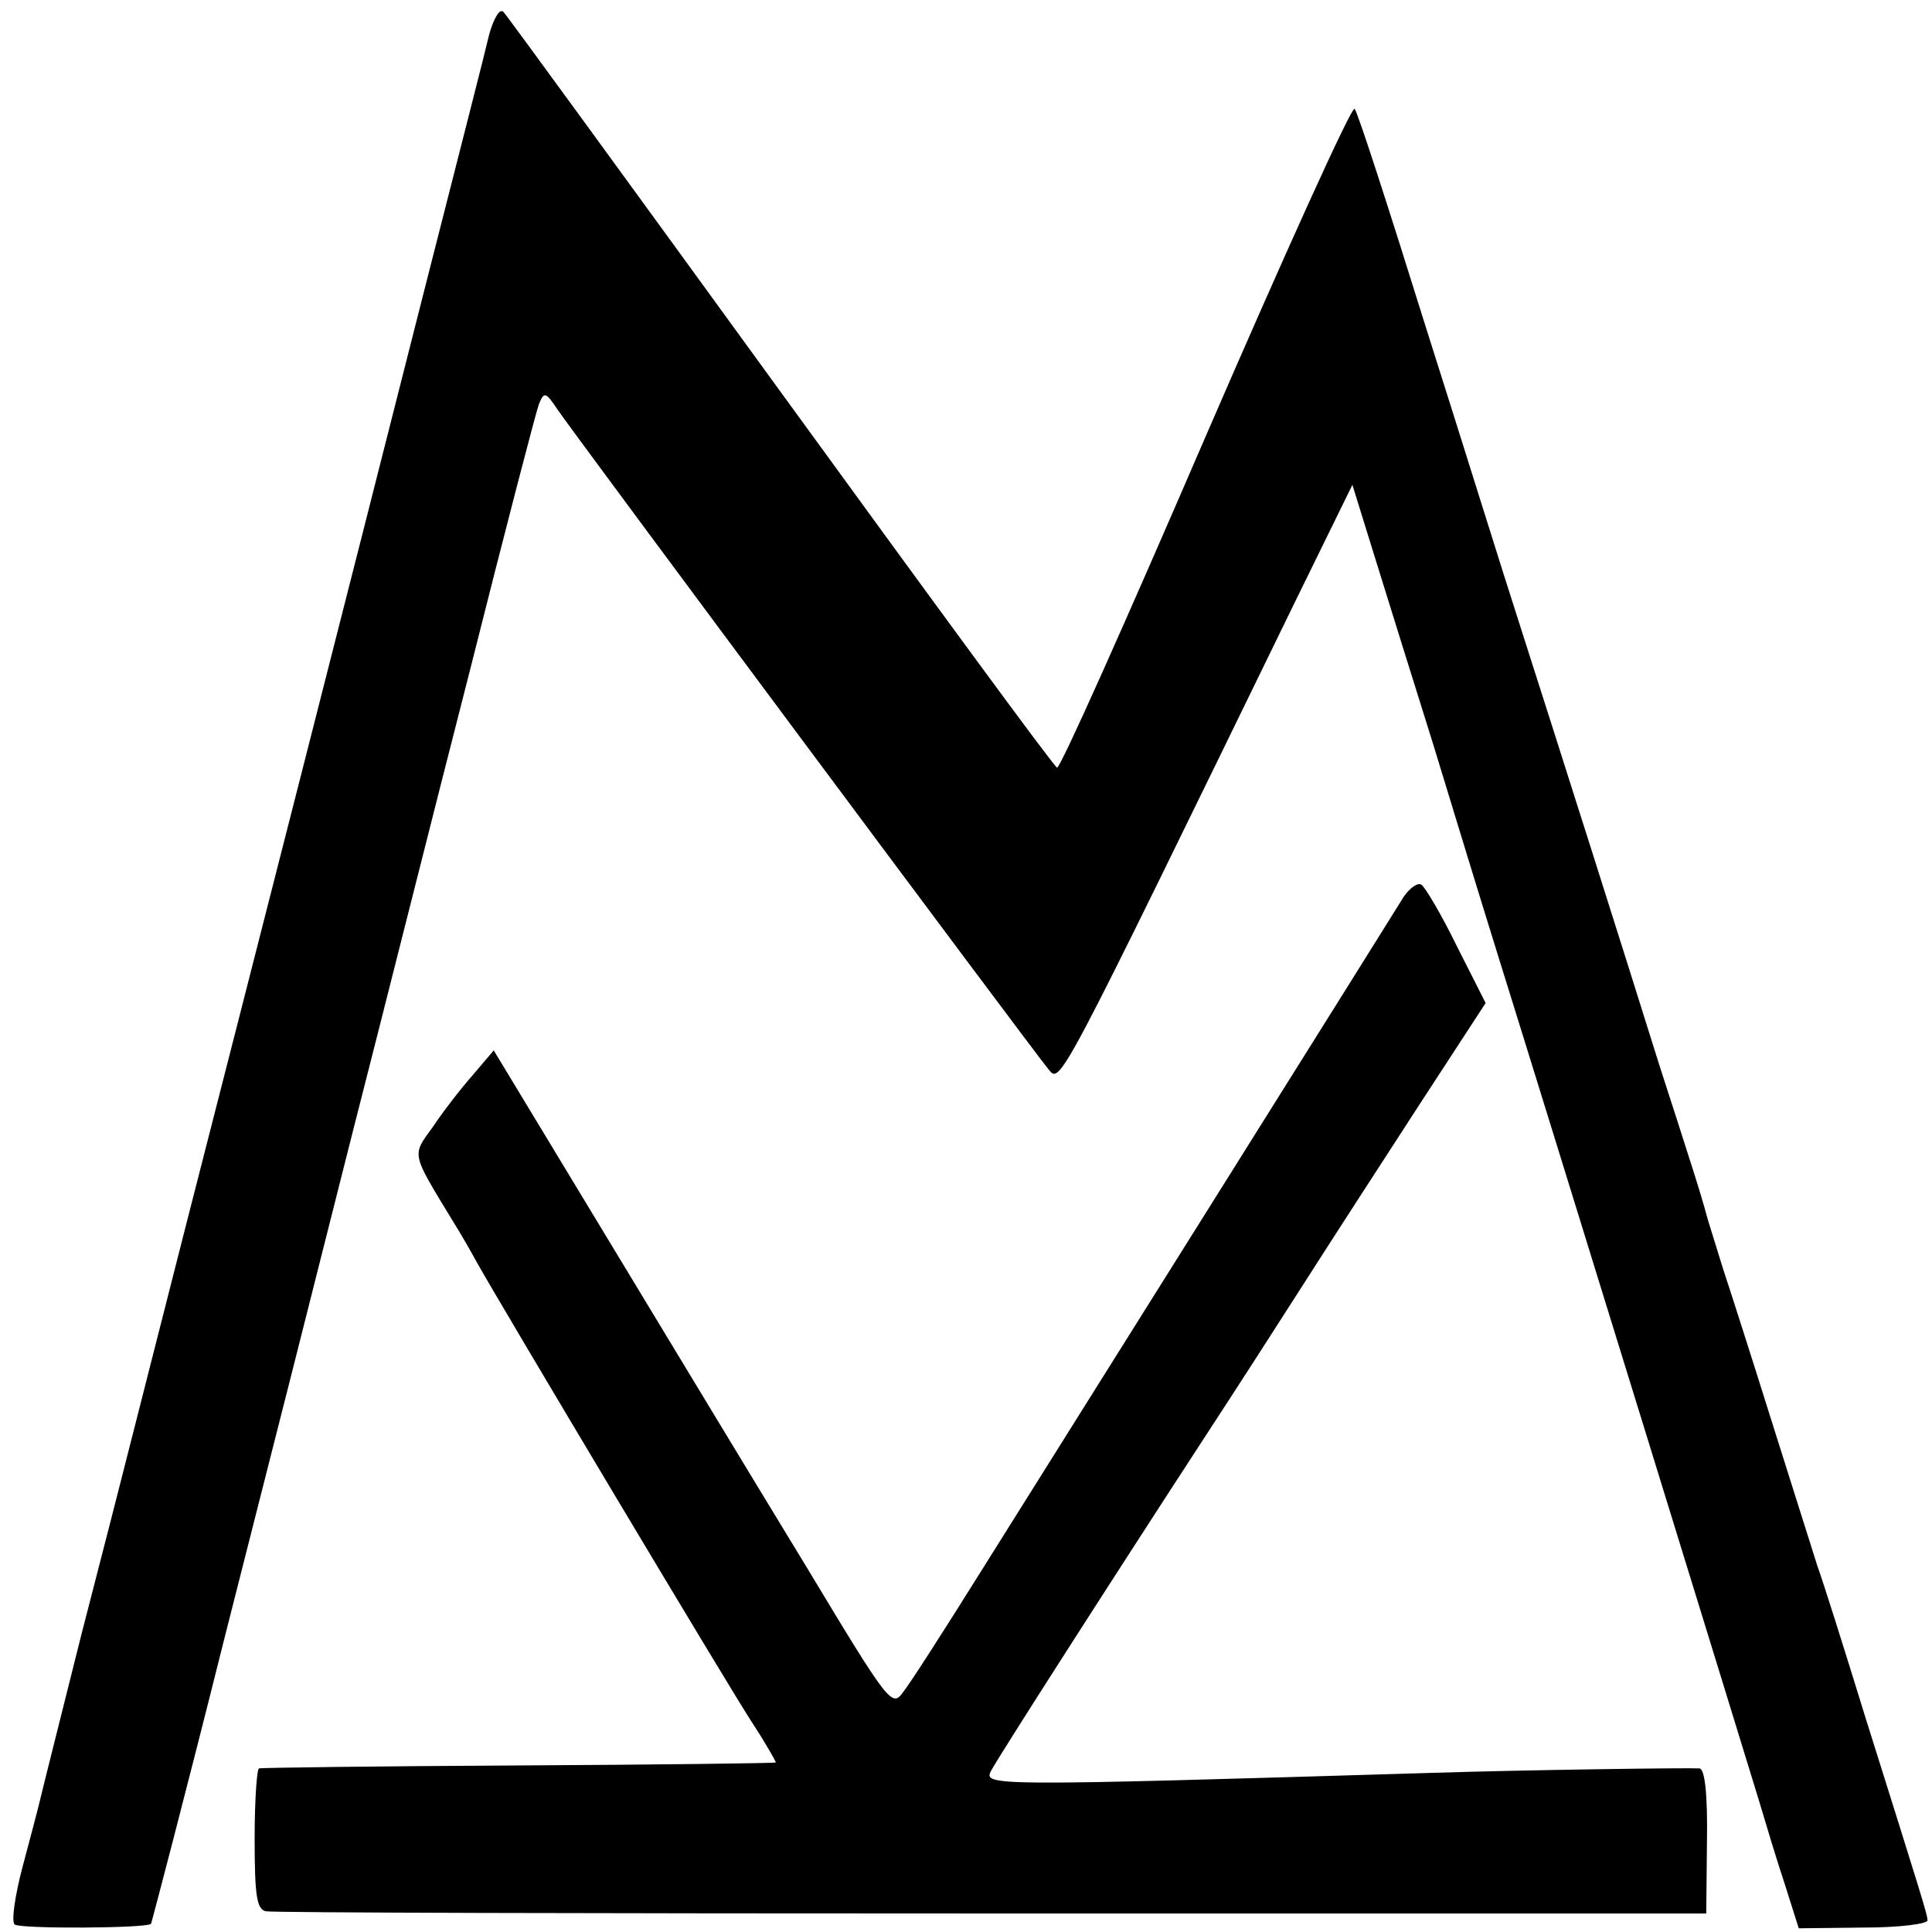
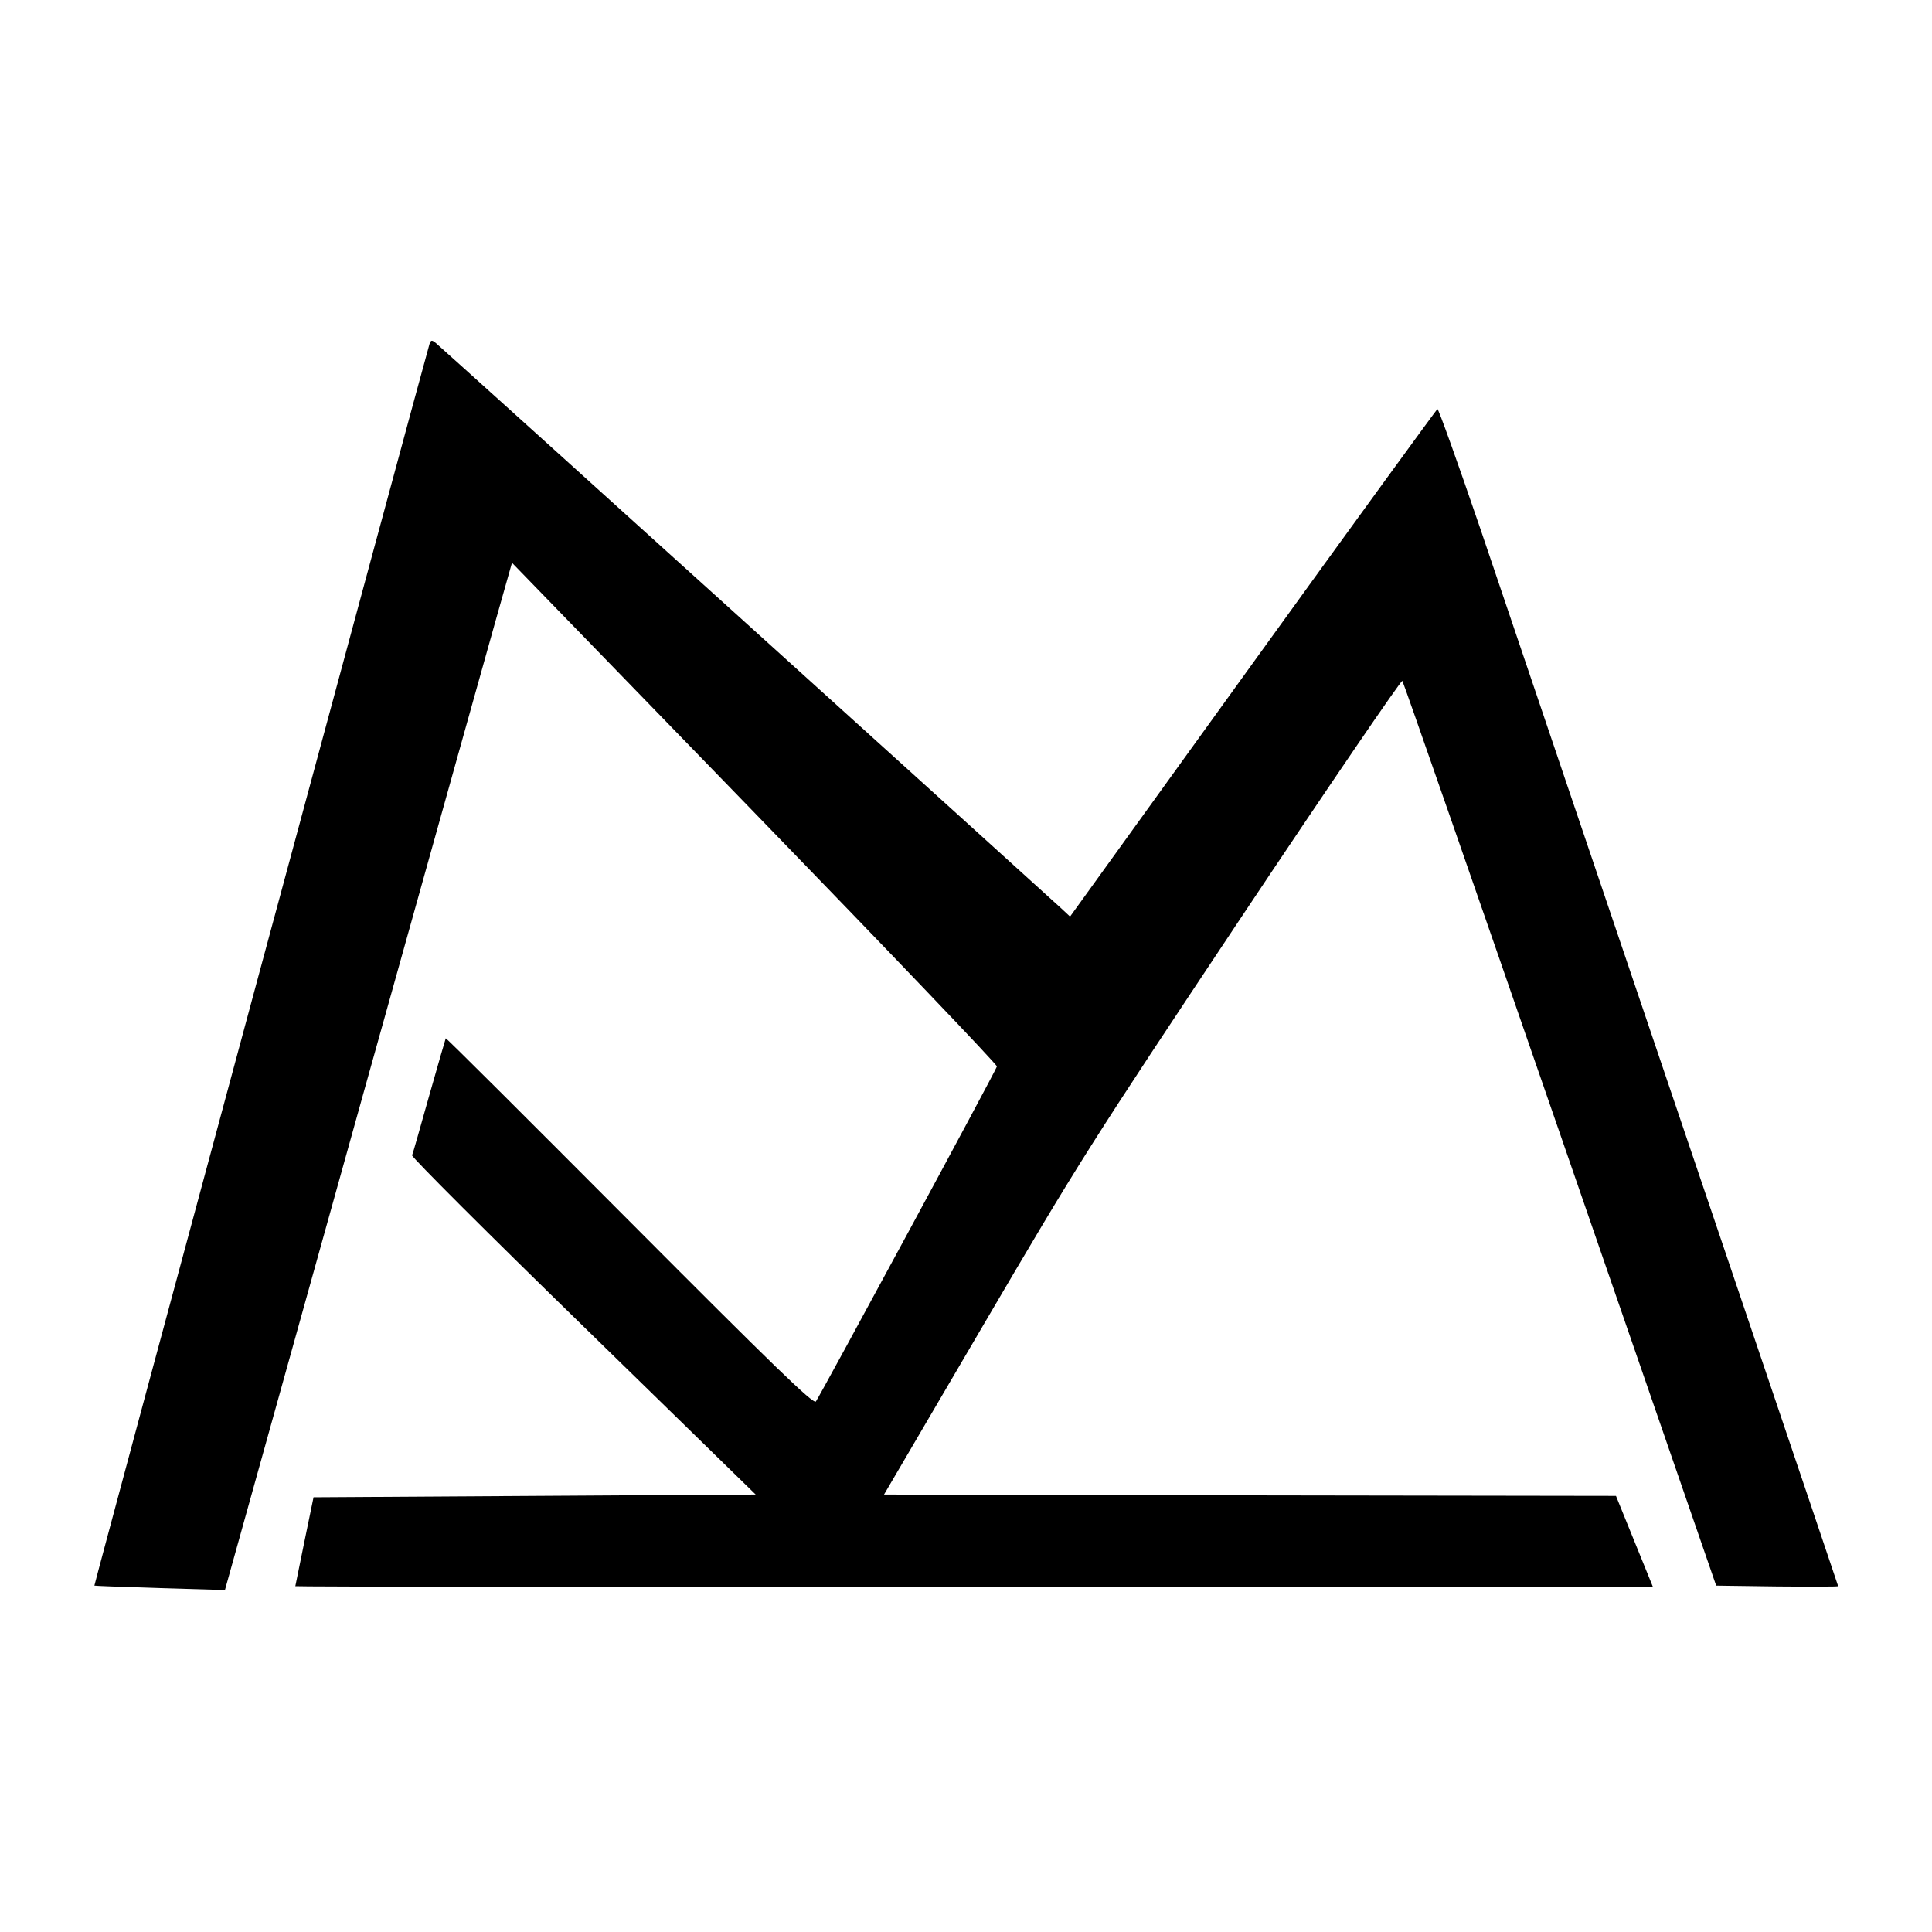
- <svg xmlns="http://www.w3.org/2000/svg" version="1.0" width="261pt" height="261pt" viewBox="0 0 261 261" preserveAspectRatio="xMidYMid meet">
-   <g transform="translate(0,261) scale(0.1,-0.1)" fill="#000000" stroke="none">
-     <path d="M661 2564 c-5 -22 -44 -174 -86 -339 -111 -438 -233 -916 -325 -1275 -44 -173 -82 -322 -84 -330 -2 -8 -27 -106 -56 -218 -28 -112 -53 -211 -55 -220 -2 -9 -13 -51 -24 -92 -11 -41 -16 -77 -11 -80 10 -6 178 -5 184 1 1 2 47 177 100 389 54 212 131 516 171 675 41 160 112 443 160 630 47 187 89 348 93 359 7 17 9 17 25 -7 20 -30 640 -863 663 -891 17 -20 8 -37 335 634 l76 155 31 -100 c17 -55 52 -167 78 -250 25 -82 65 -213 89 -290 74 -237 336 -1087 352 -1140 8 -27 23 -77 34 -110 l19 -60 88 1 c48 0 87 5 86 10 -1 10 -7 29 -84 274 -28 91 -57 183 -65 205 -7 22 -34 108 -60 190 -26 83 -56 177 -67 210 -10 33 -21 67 -23 75 -2 8 -10 35 -18 60 -8 25 -28 88 -45 140 -43 138 -137 434 -187 590 -24 74 -82 261 -131 415 -48 154 -90 284 -94 288 -4 4 -94 -195 -201 -442 -107 -248 -197 -450 -201 -448 -4 1 -171 229 -373 507 -202 278 -370 509 -375 514 -5 5 -13 -9 -19 -30z" />
-     <path d="M1896 1398 c-22 -36 -468 -747 -569 -908 -50 -80 -98 -155 -107 -166 -15 -21 -19 -16 -131 170 -64 105 -185 305 -269 444 l-153 253 -28 -33 c-16 -18 -40 -49 -54 -70 -29 -40 -30 -34 27 -128 12 -19 26 -44 32 -55 33 -59 343 -578 372 -622 19 -29 33 -54 32 -54 -2 -1 -158 -3 -348 -4 -190 -1 -347 -3 -350 -4 -3 0 -6 -43 -6 -95 0 -78 3 -95 15 -98 9 -2 450 -3 981 -3 l965 0 1 98 c1 64 -3 97 -10 98 -15 1 -235 -2 -361 -6 -600 -18 -607 -18 -596 3 10 19 165 261 296 462 34 52 92 142 129 200 37 58 107 166 155 240 l88 135 -39 77 c-21 43 -43 80 -48 83 -5 3 -16 -5 -24 -17z" />
+ <svg xmlns="http://www.w3.org/2000/svg" version="1.0" width="700pt" height="700pt" viewBox="0 0 700 700" preserveAspectRatio="xMidYMid meet">
+   <g transform="translate(0,700) scale(0.1,-0.1)" fill="#000000" stroke="none">
+     <path d="M1556 5753 c-28 -96 -1216 -4496 -1214 -4498 2 -1 109 -5 238 -9 l235 -7 504 1808 c278 994 512 1832 521 1861 l15 53 880 -907 c484 -499 879 -912 877 -918 -6 -20 -645 -1201 -656 -1214 -10 -10 -153 129 -675 653 -365 366 -664 665 -666 663 -1 -2 -28 -95 -60 -208 -32 -113 -59 -210 -62 -216 -2 -6 277 -285 621 -620 l624 -609 -801 -5 -801 -5 -33 -160 c-18 -88 -33 -161 -33 -162 0 -2 1107 -3 2459 -3 l2460 0 -67 165 -67 165 -1326 2 -1326 3 361 616 c347 592 384 650 935 1478 316 474 578 858 582 854 4 -5 261 -744 572 -1643 l565 -1635 221 -3 c122 -1 221 -1 221 1 0 3 -671 1985 -1296 3830 -82 240 -152 436 -156 435 -3 -2 -305 -416 -669 -921 l-662 -918 -31 29 c-57 53 -2251 2037 -2268 2050 -14 11 -17 10 -22 -5z" />
  </g>
</svg>
